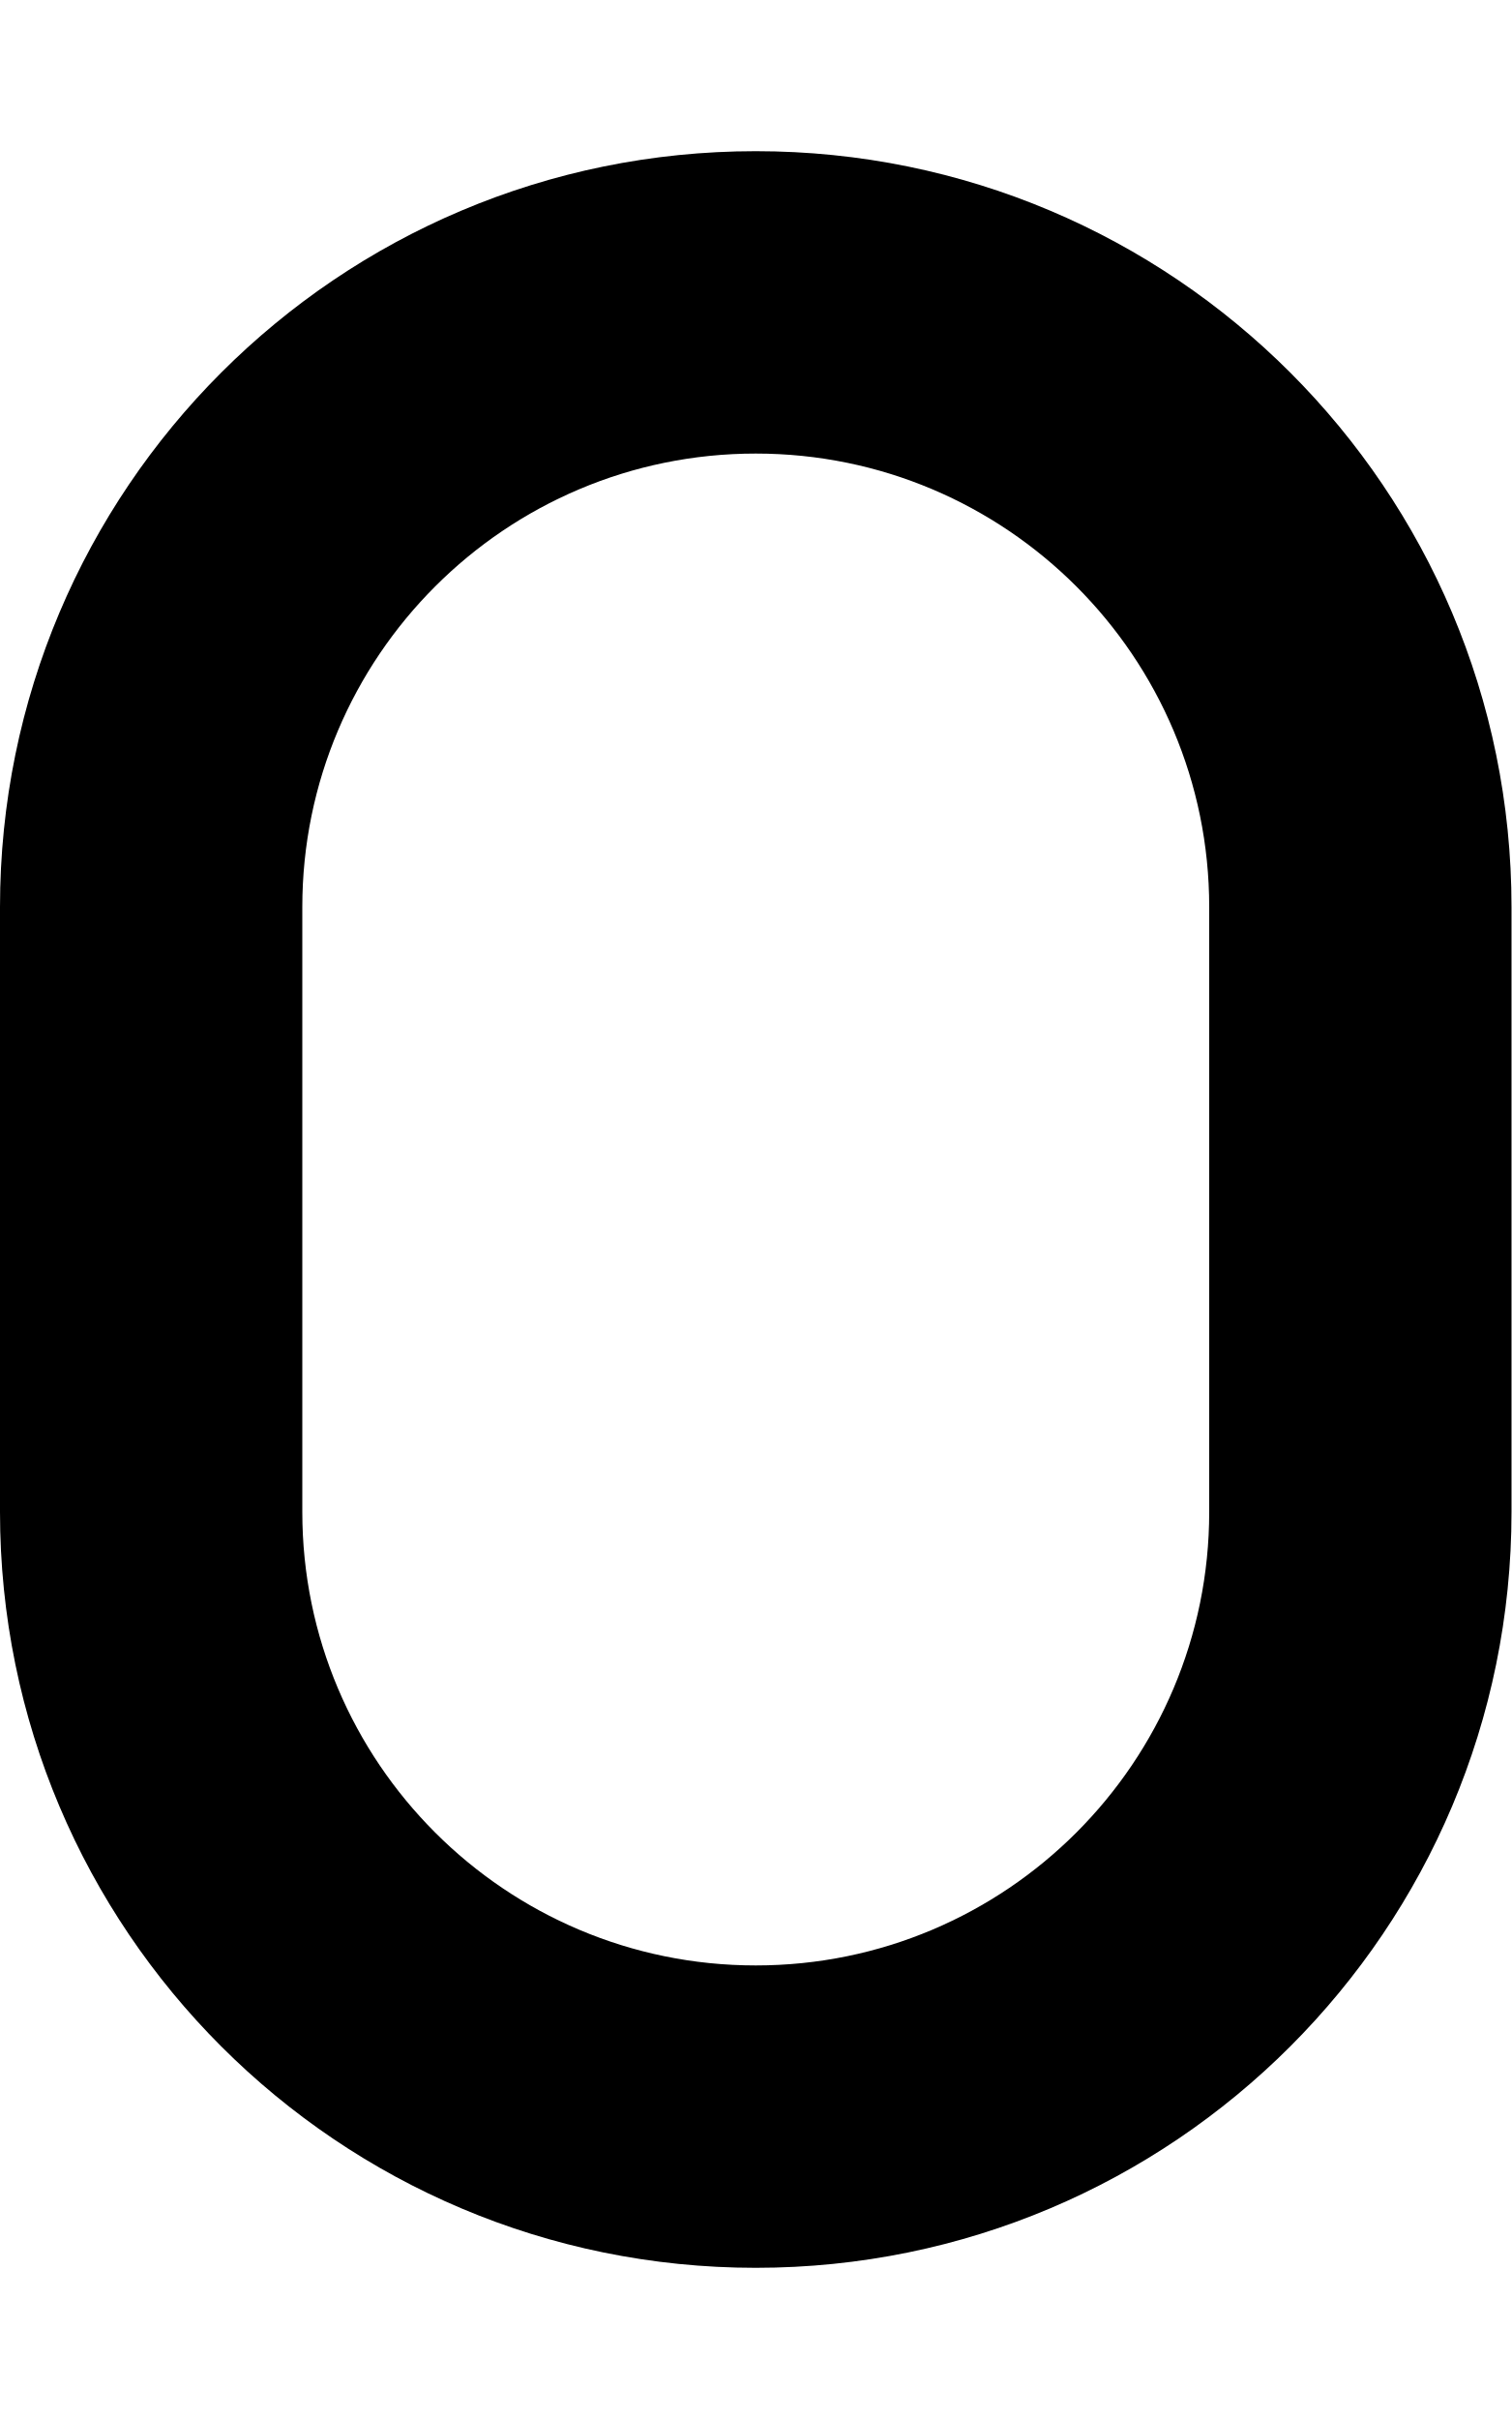
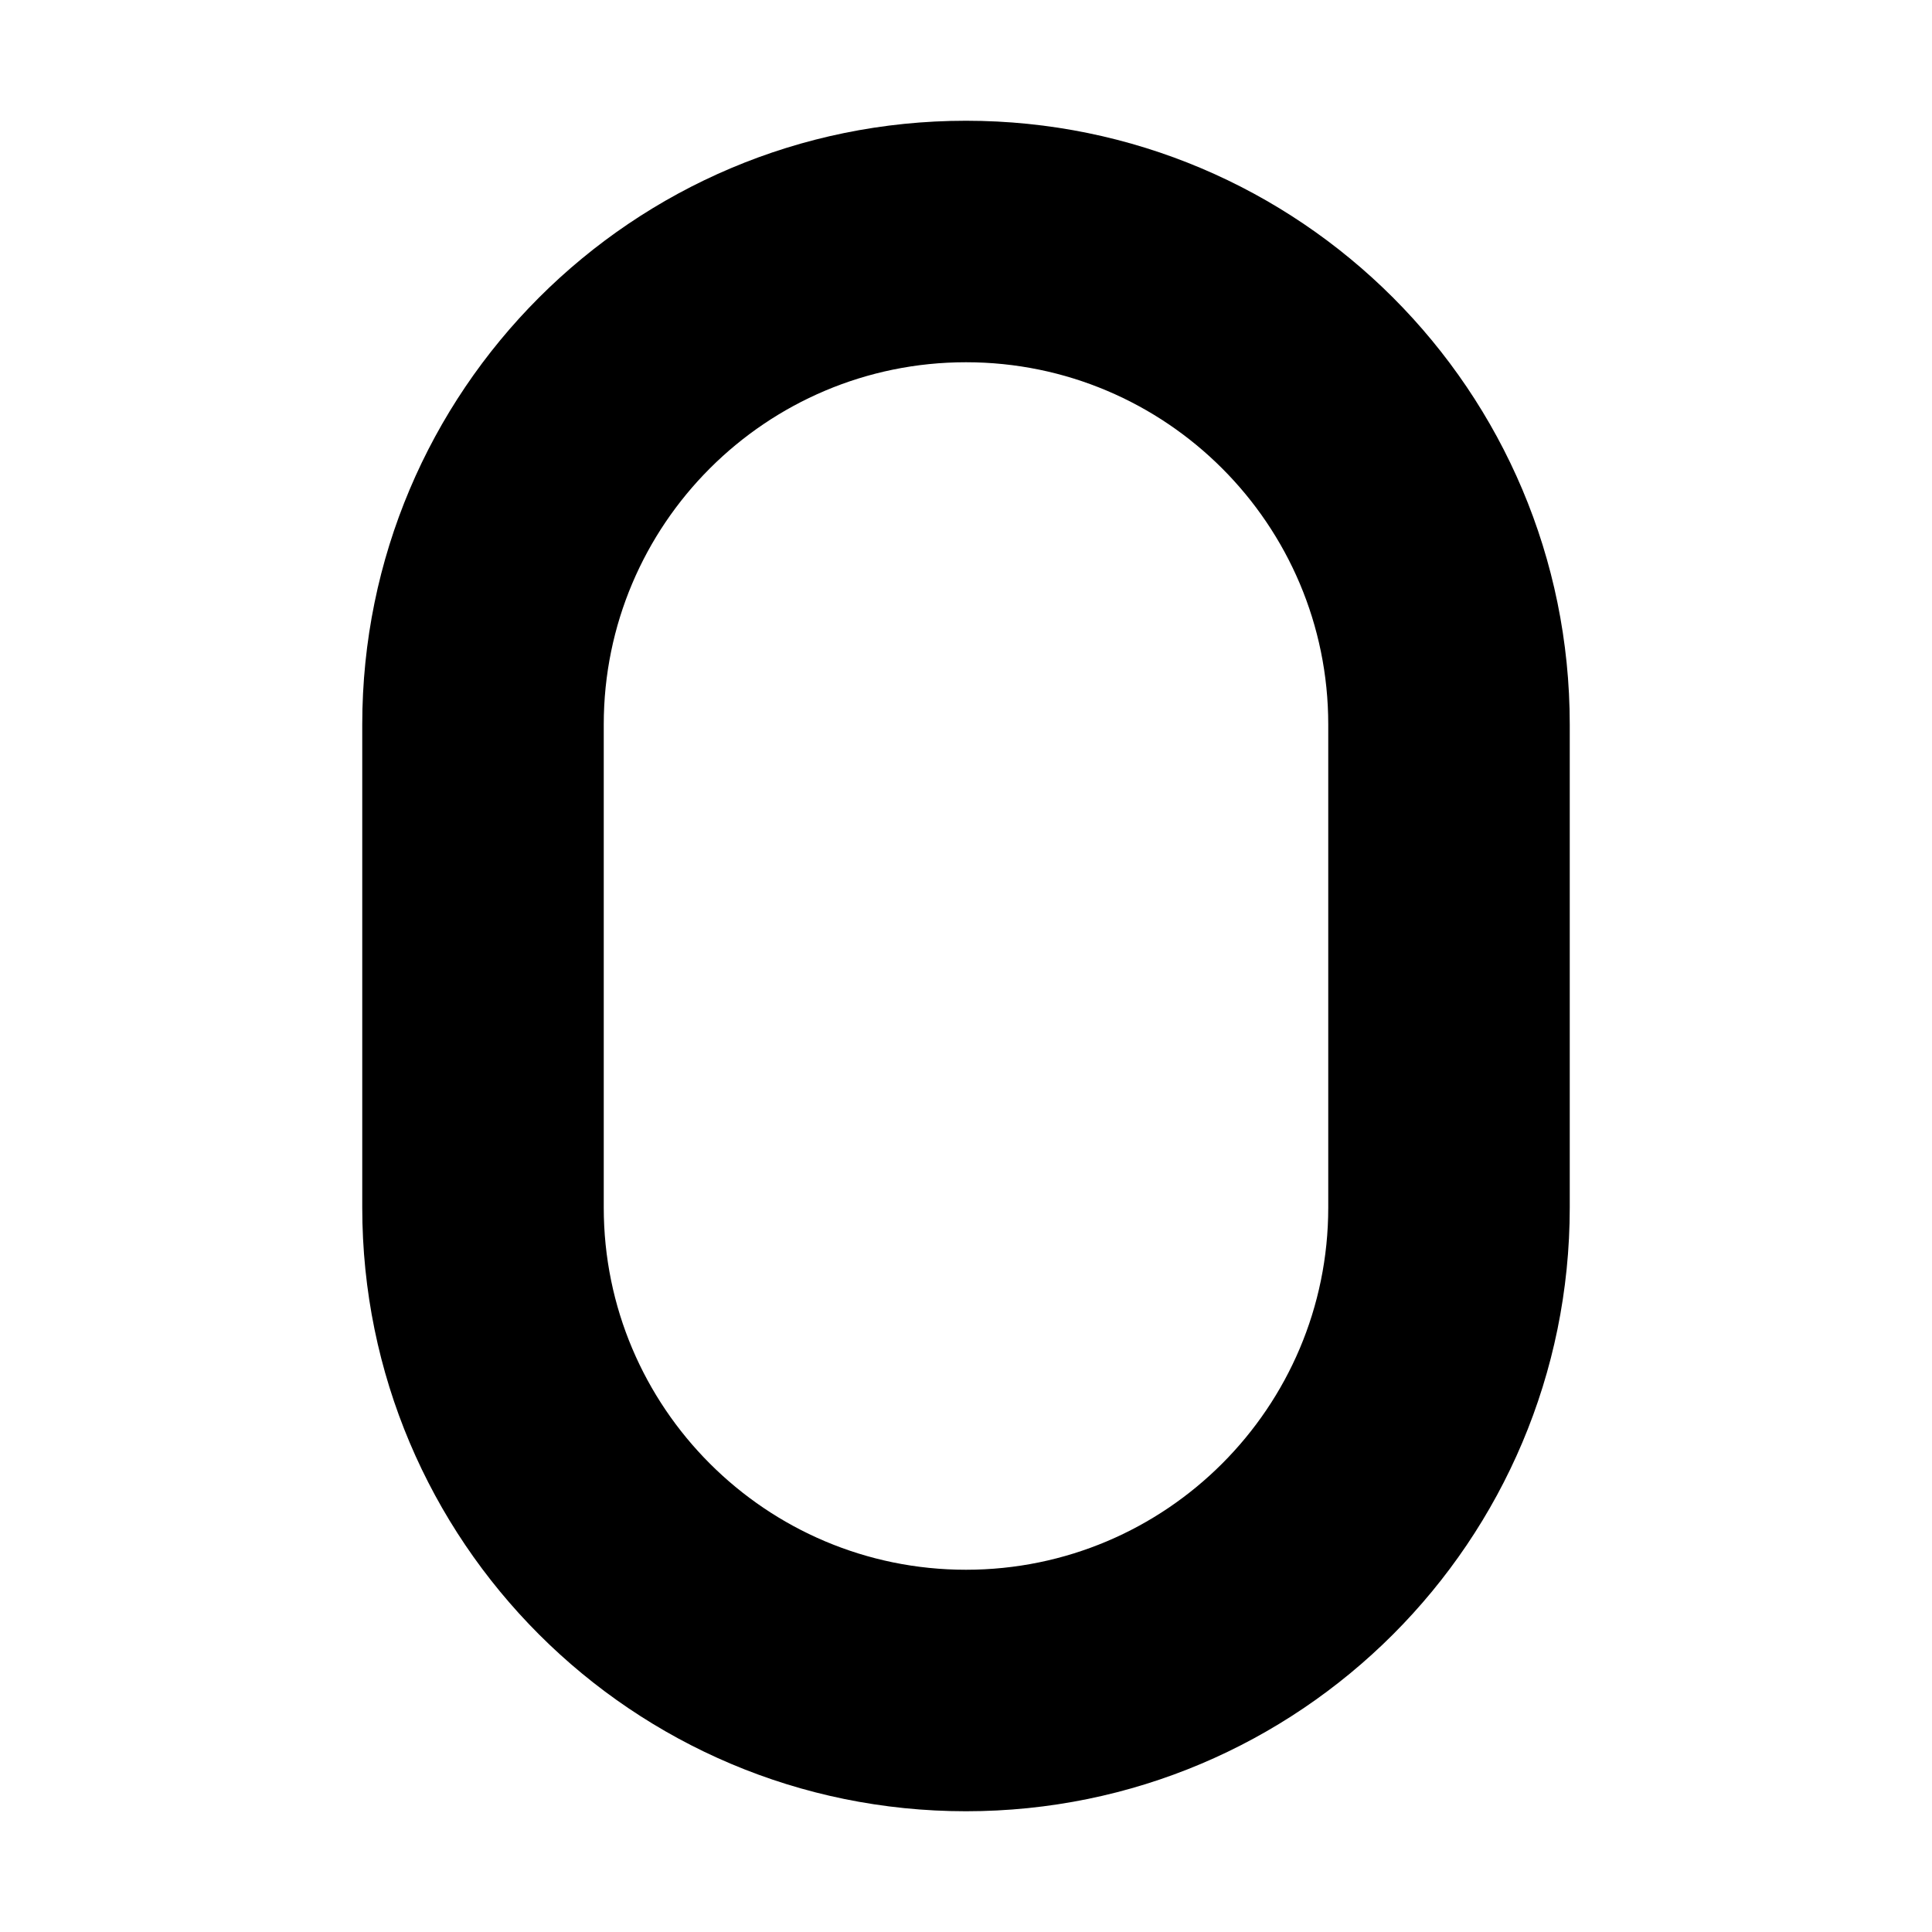
- <svg xmlns="http://www.w3.org/2000/svg" viewBox="0 0 320 512">
+ <svg xmlns="http://www.w3.org/2000/svg" width="50" height="50" viewBox="0 0 320 512">
  <path d="M0 192C0 103.6 71.6 32 160 32s160 71.6 160 160V320c0 88.4-71.6 160-160 160S0 408.4 0 320V192zM160 96c-53 0-96 43-96 96V320c0 53 43 96 96 96s96-43 96-96V192c0-53-43-96-96-96z" />
</svg>
